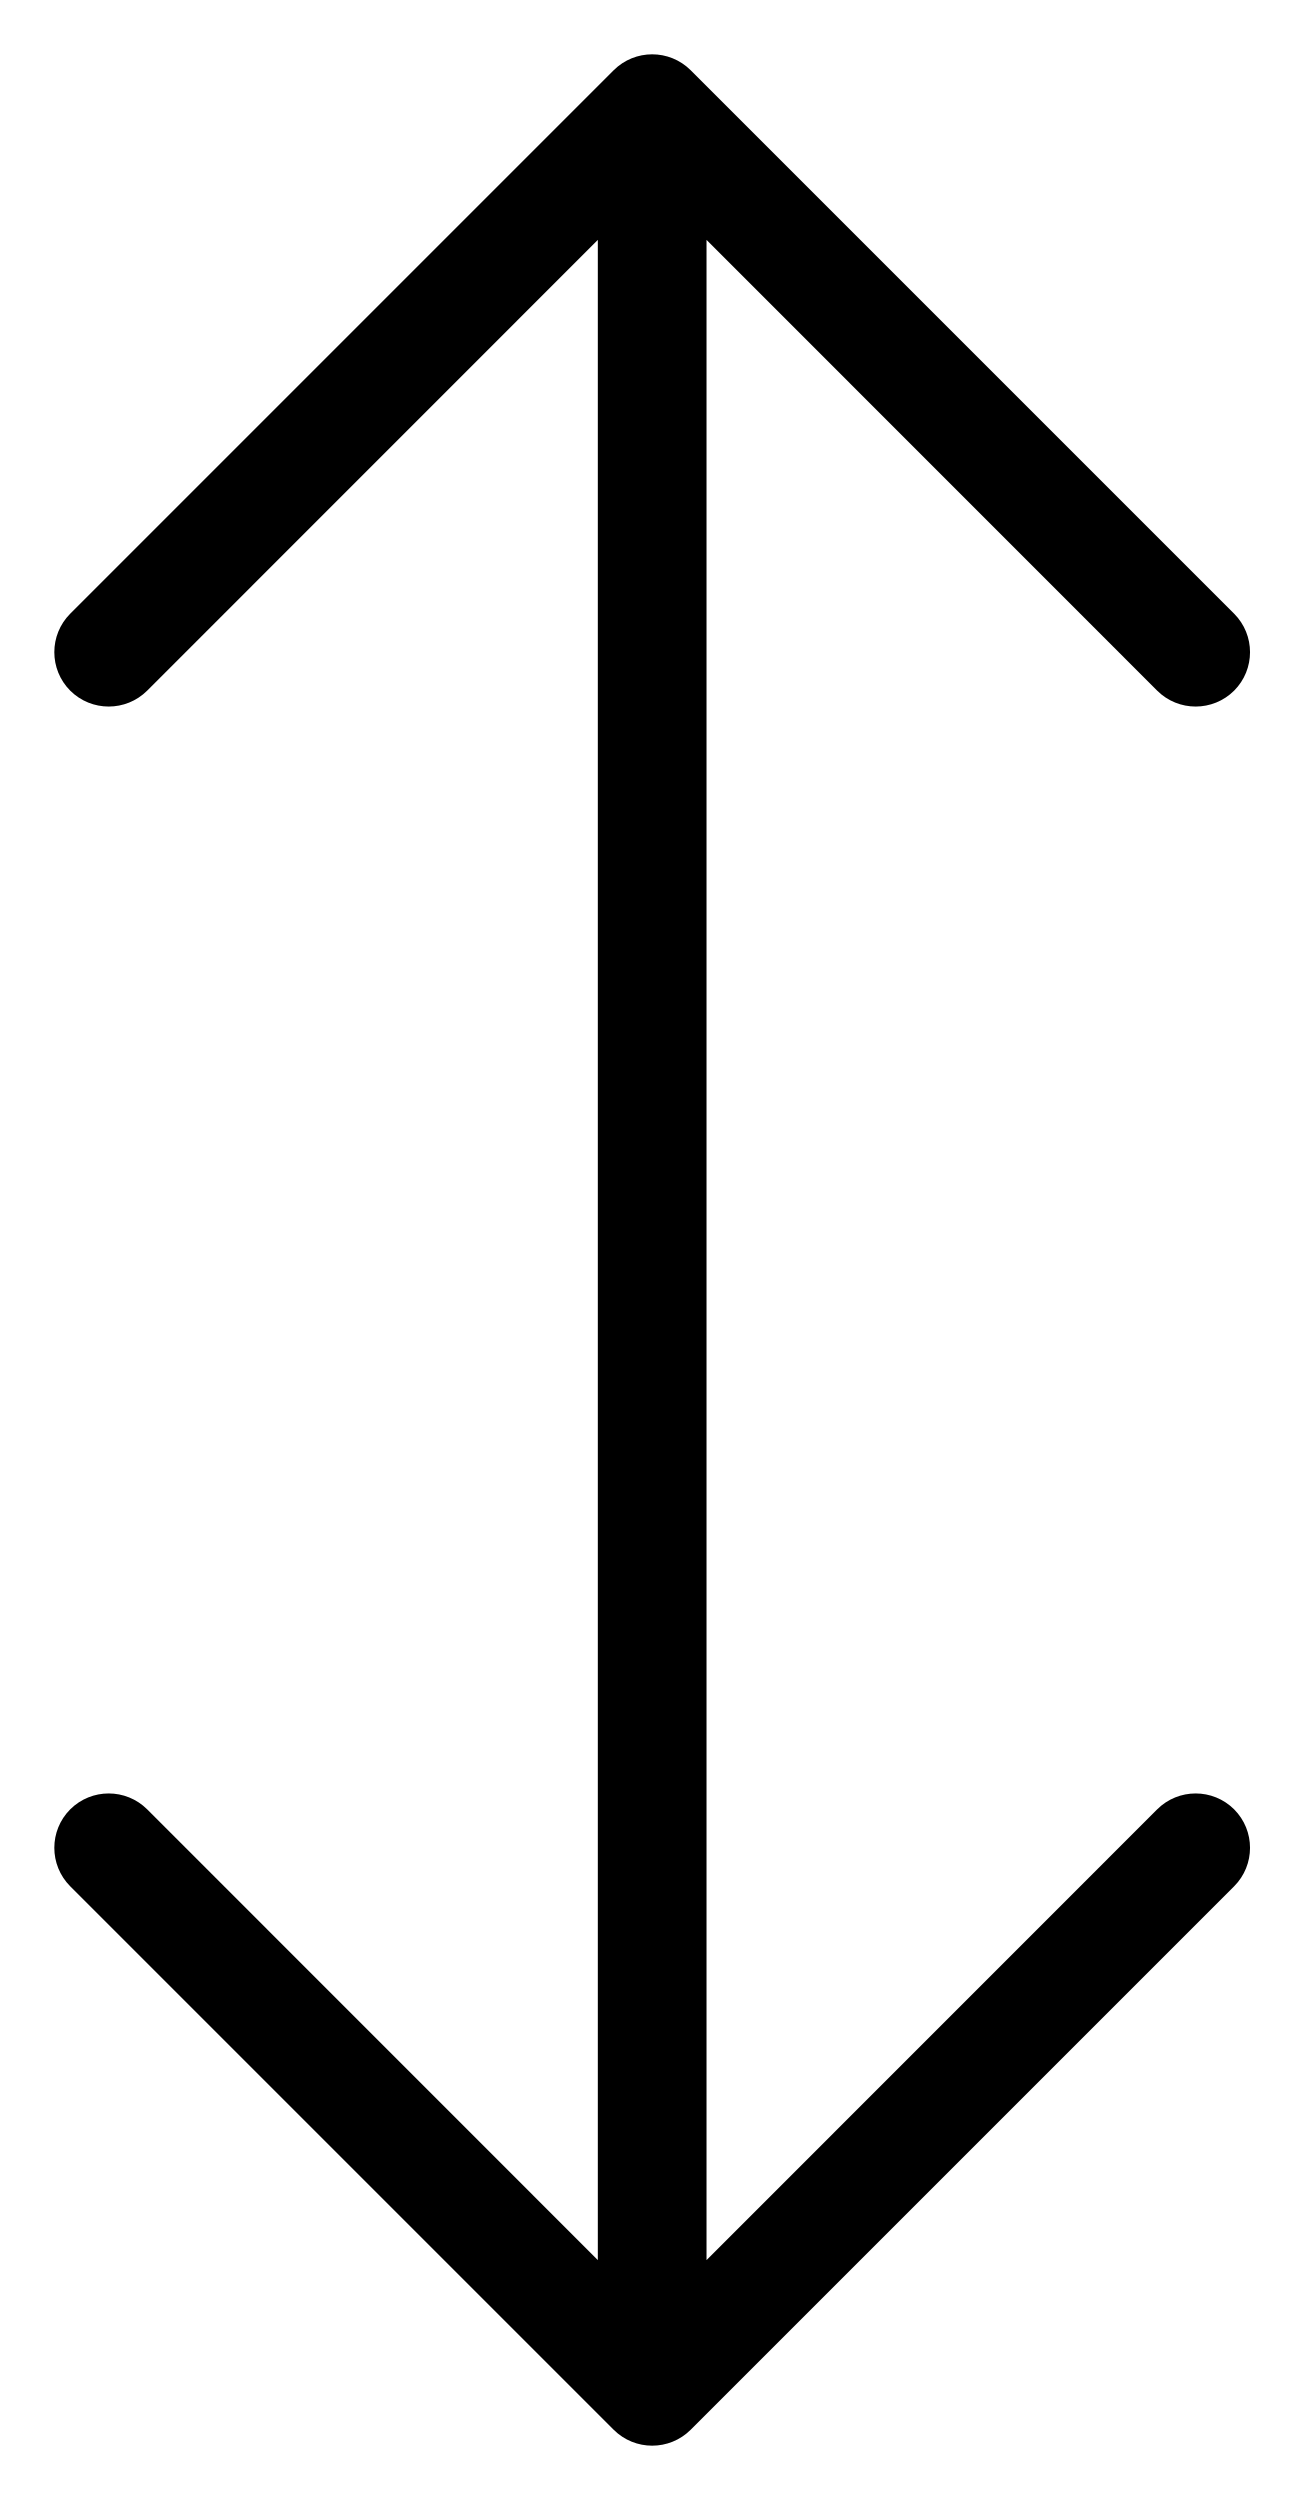
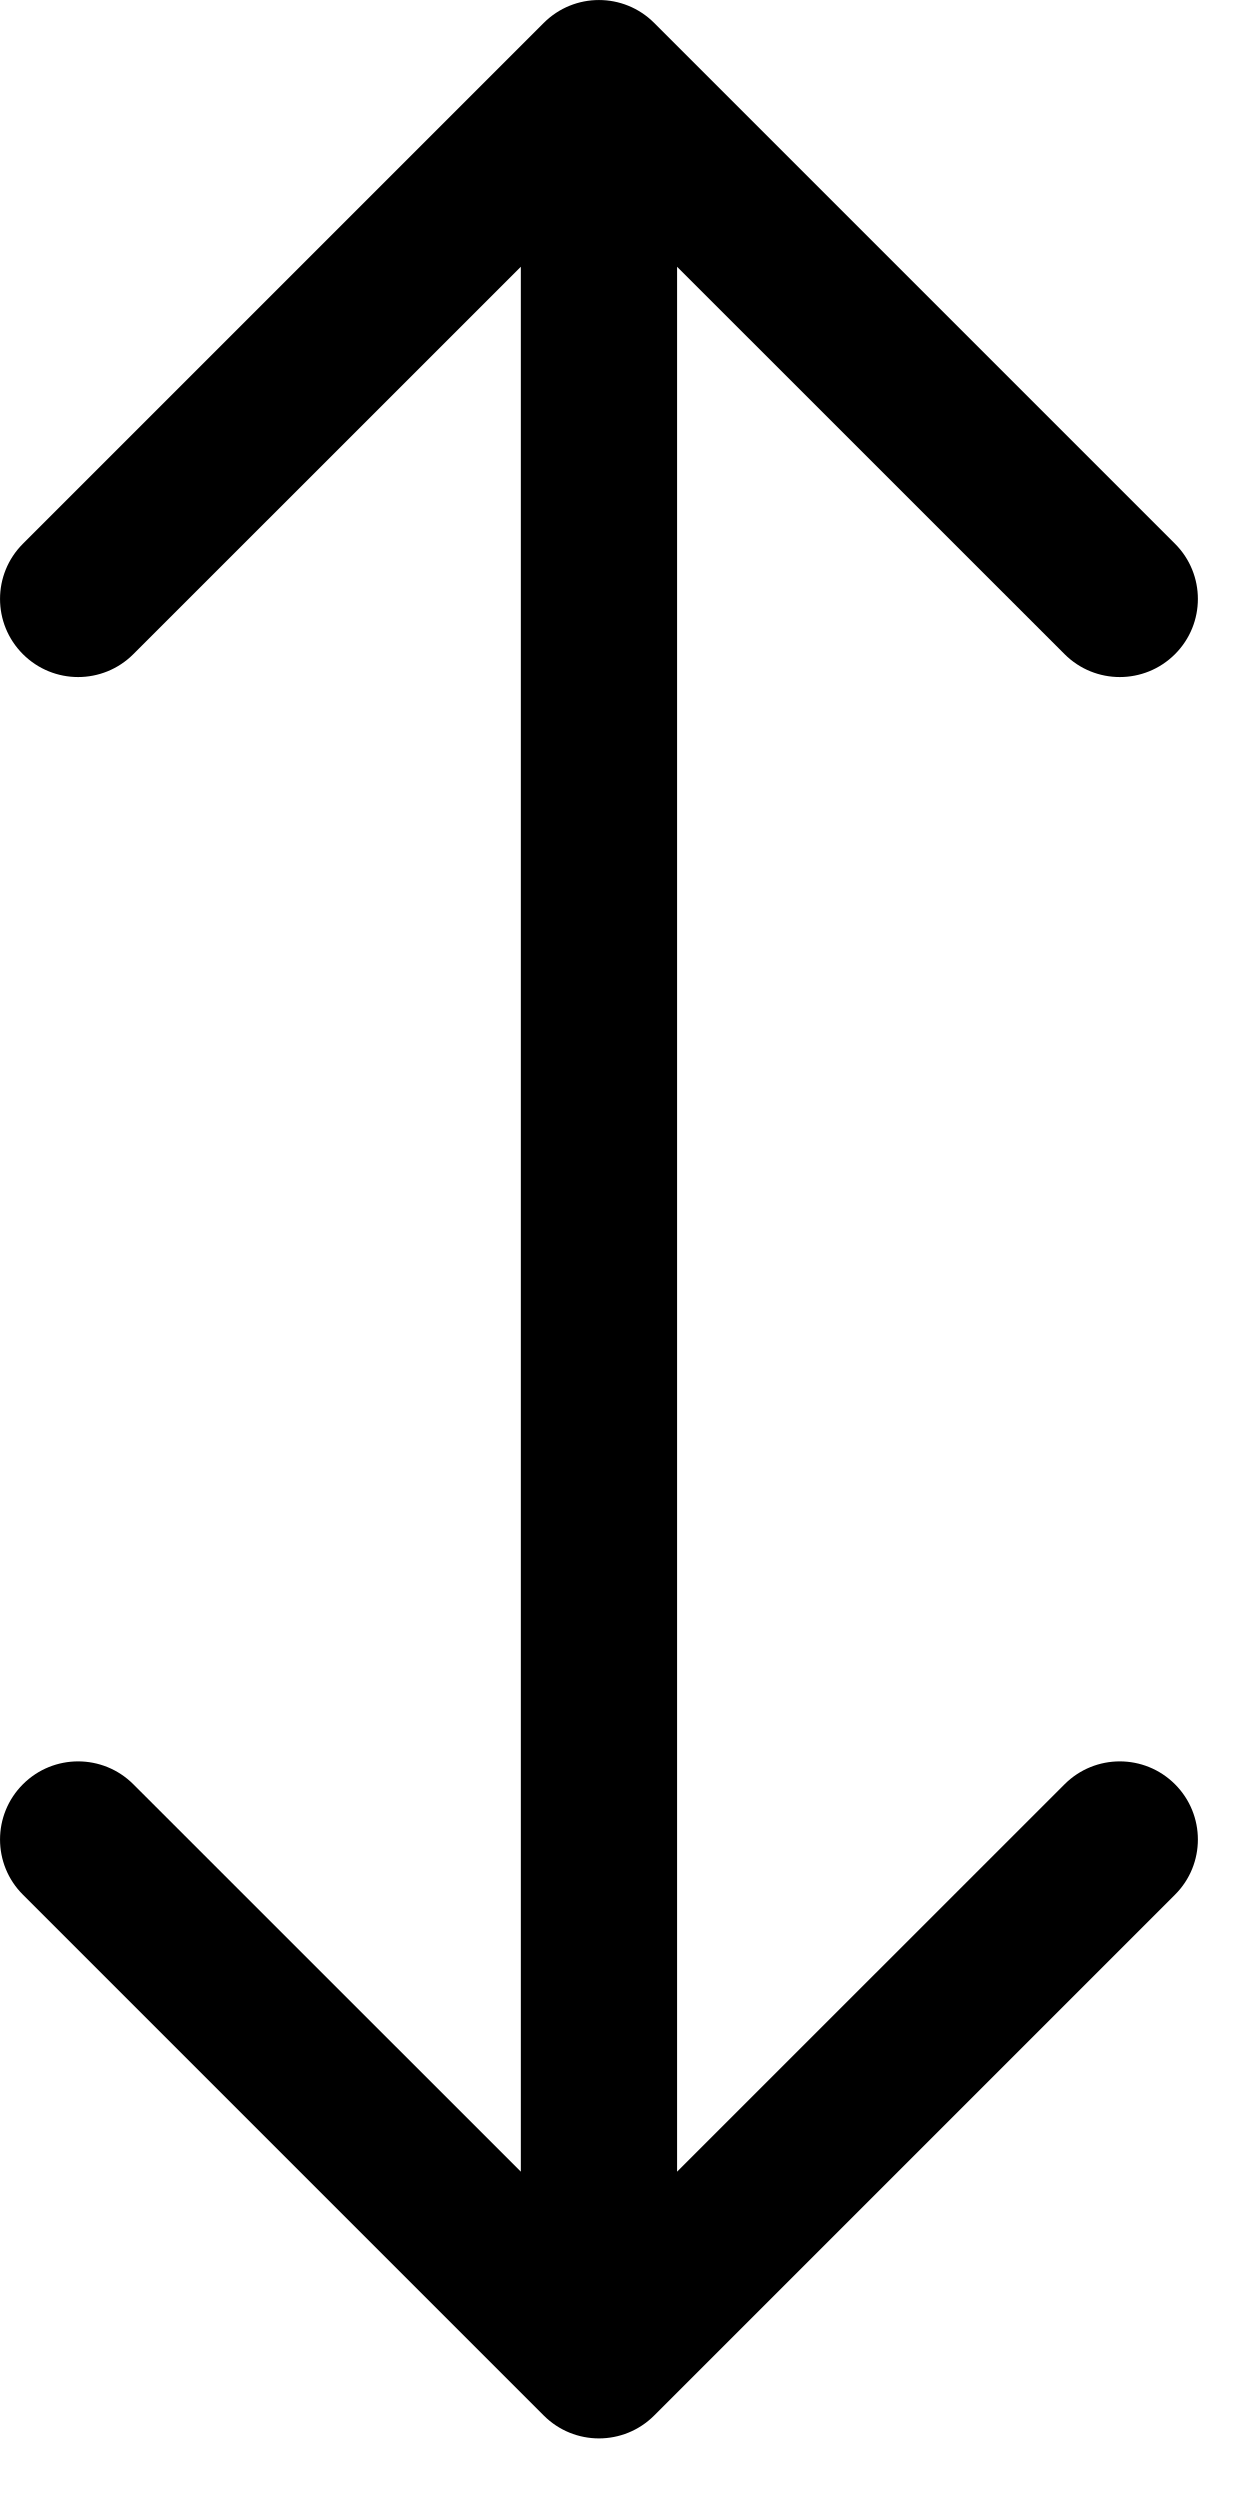
- <svg xmlns="http://www.w3.org/2000/svg" width="12px" height="23px" viewBox="0 0 12 23" version="1.1">
+ <svg xmlns="http://www.w3.org/2000/svg" width="12px" height="24px" viewBox="0 0 12 24" version="1.1">
  <defs />
  <g id="Page-1" stroke="none" stroke-width="1" fill="none" fill-rule="evenodd">
-     <g id="Artboard-3" transform="translate(-130, -19)" fill="#000000">
-       <path d="M135.5,39.793 L135.5,21.207 L131.354,25.354 C131.158,25.549 130.842,25.549 130.646,25.354 C130.451,25.158 130.451,24.842 130.646,24.646 L135.646,19.646 C135.842,19.451 136.158,19.451 136.354,19.646 L141.354,24.646 C141.549,24.842 141.549,25.158 141.354,25.354 C141.158,25.549 140.842,25.549 140.646,25.354 L136.5,21.207 L136.5,39.793 L140.646,35.646 C140.842,35.451 141.158,35.451 141.354,35.646 C141.549,35.842 141.549,36.158 141.354,36.354 L136.354,41.354 C136.158,41.549 135.842,41.549 135.646,41.354 L130.646,36.354 C130.451,36.158 130.451,35.842 130.646,35.646 C130.842,35.451 131.158,35.451 131.354,35.646 L135.5,39.793 Z" id="draghandle" />
+     <g id="Artboard-3" transform="translate(-127, -19)" fill="#000000">
+       <path d="M132,39.848 L132,21.561 L128.28,25.28 C127.987,25.573 127.513,25.573 127.22,25.28 C126.927,24.987 126.927,24.513 127.22,24.22 L132.22,19.22 C132.513,18.927 132.987,18.927 133.28,19.22 L138.28,24.22 C138.573,24.513 138.573,24.987 138.28,25.28 C137.987,25.573 137.513,25.573 137.22,25.28 L133.5,21.561 L133.5,39.848 L137.22,36.129 C137.513,35.836 137.987,35.836 138.28,36.129 C138.573,36.422 138.573,36.897 138.28,37.189 L133.28,42.189 C132.987,42.482 132.513,42.482 132.22,42.189 L127.22,37.189 C126.927,36.897 126.927,36.422 127.22,36.129 C127.513,35.836 127.987,35.836 128.28,36.129 L132,39.848 Z" id="draghandle" />
    </g>
  </g>
</svg>
